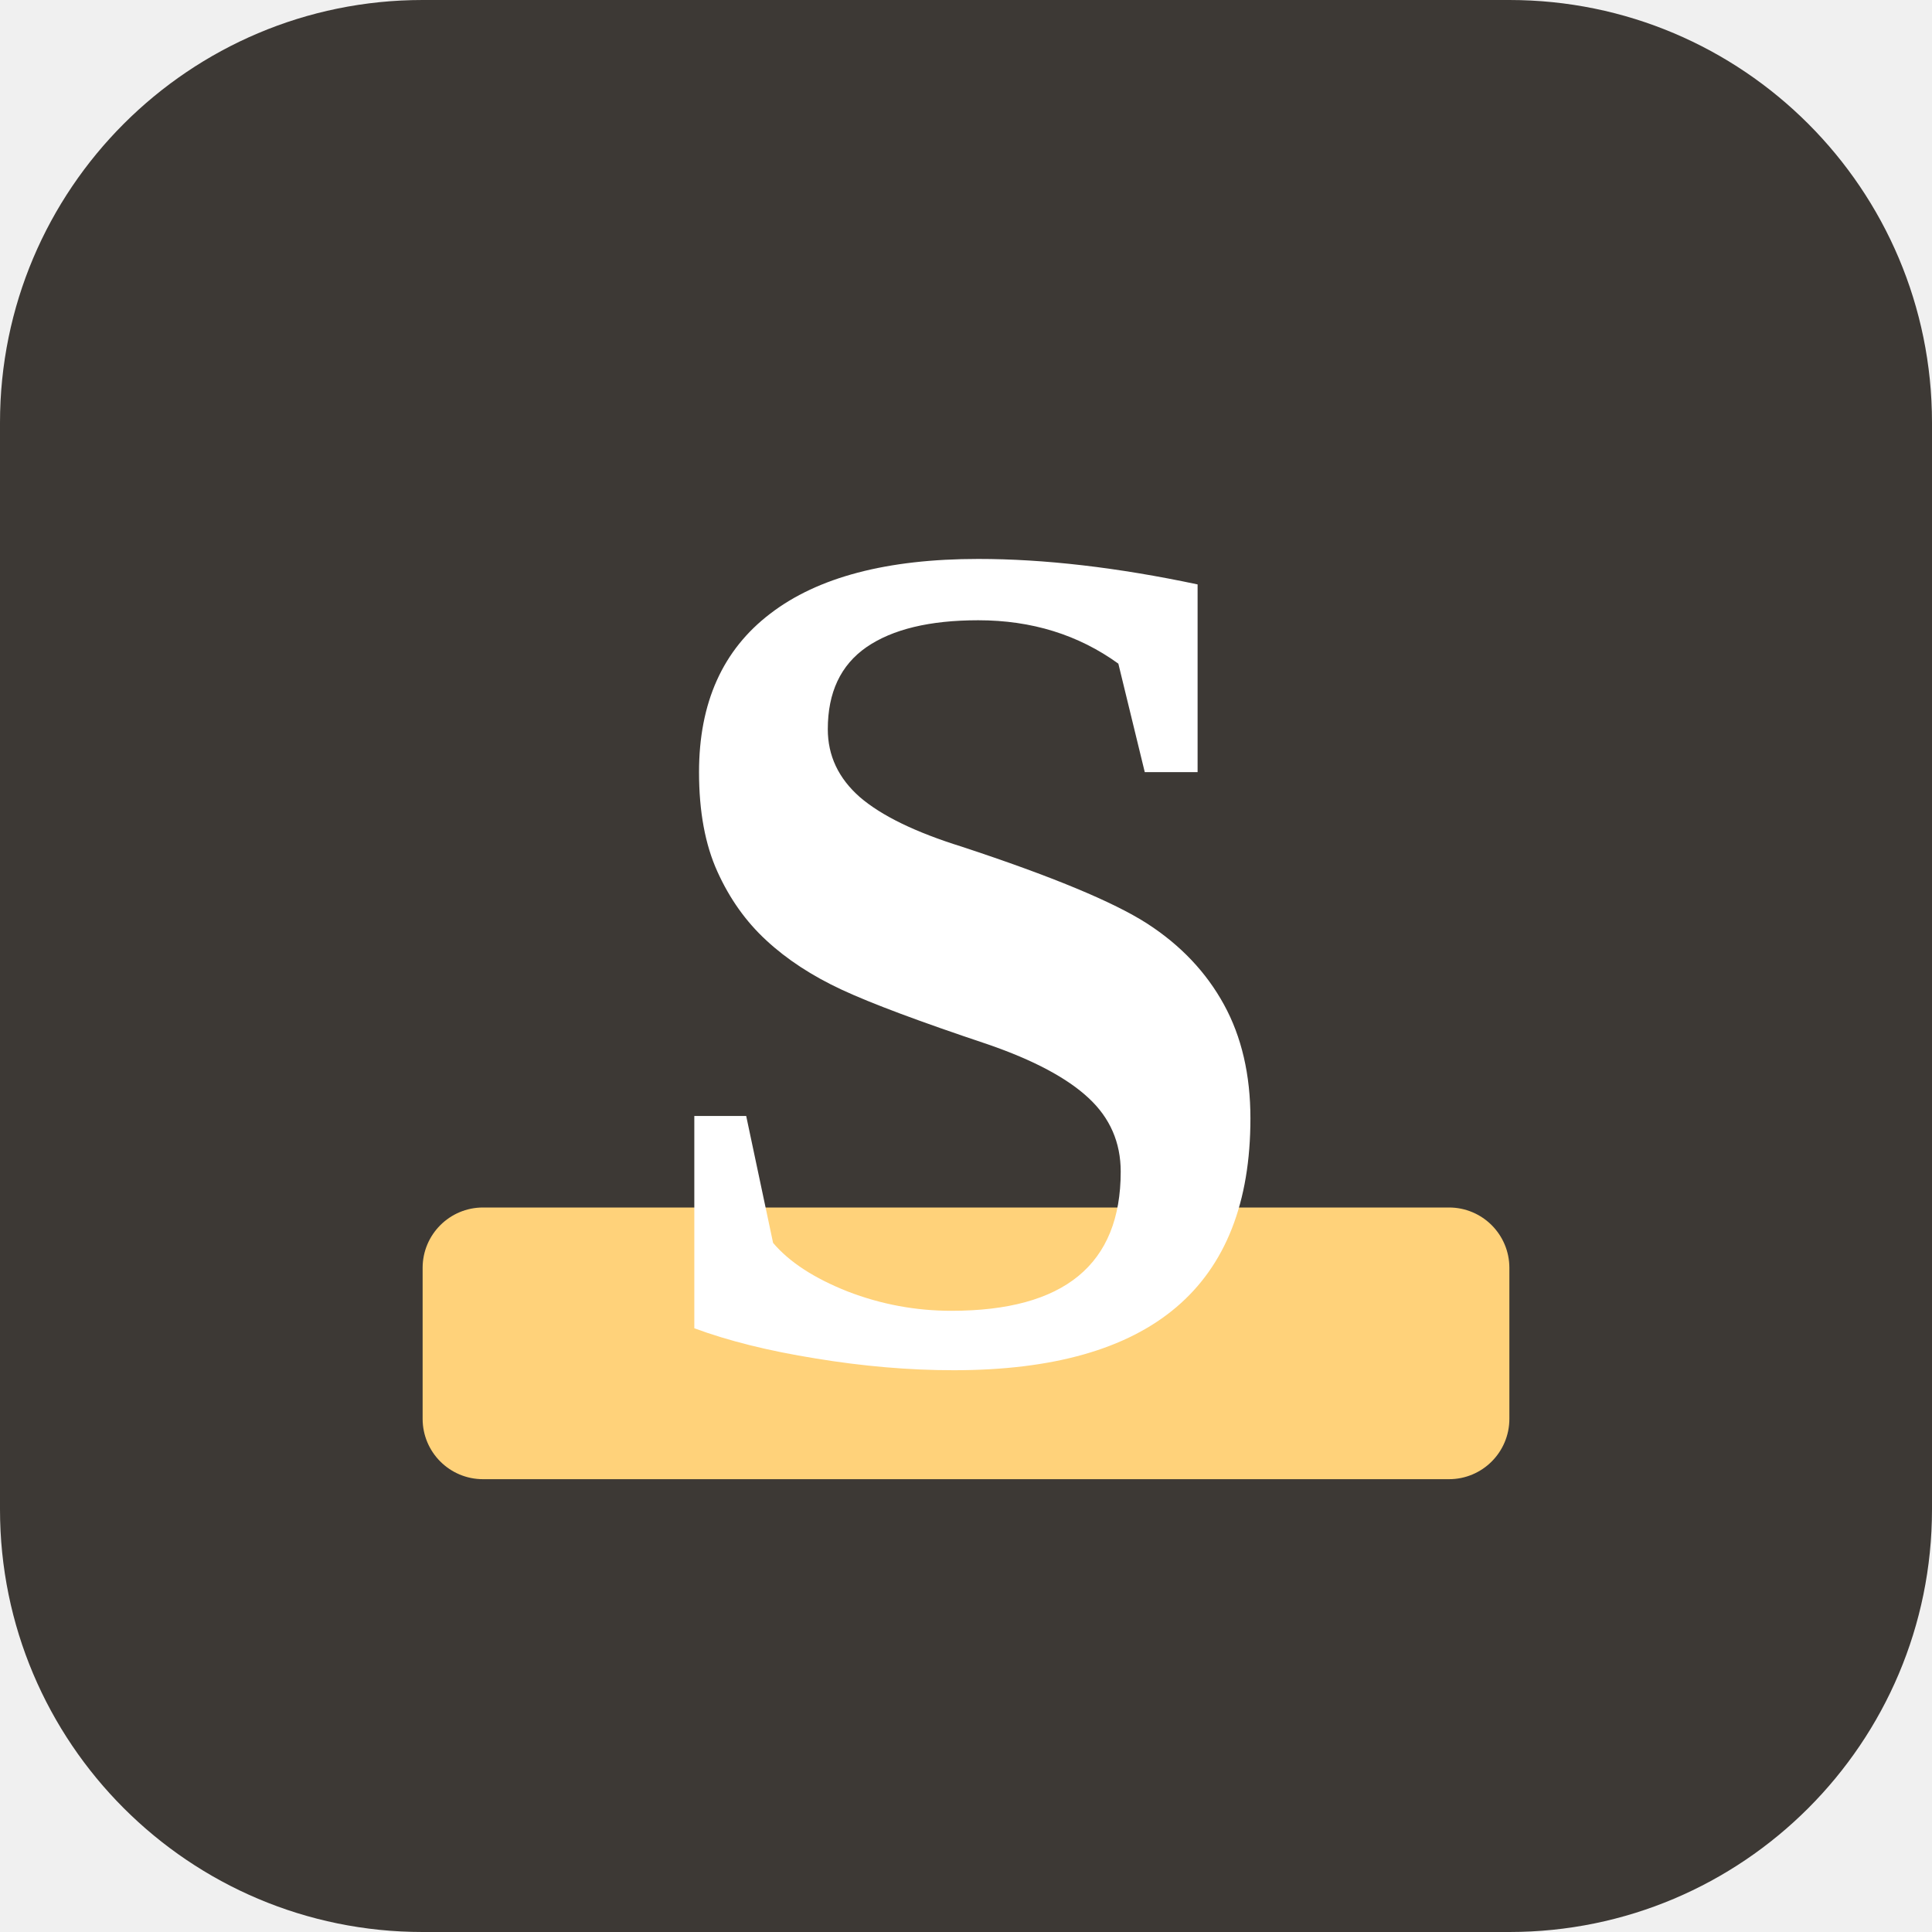
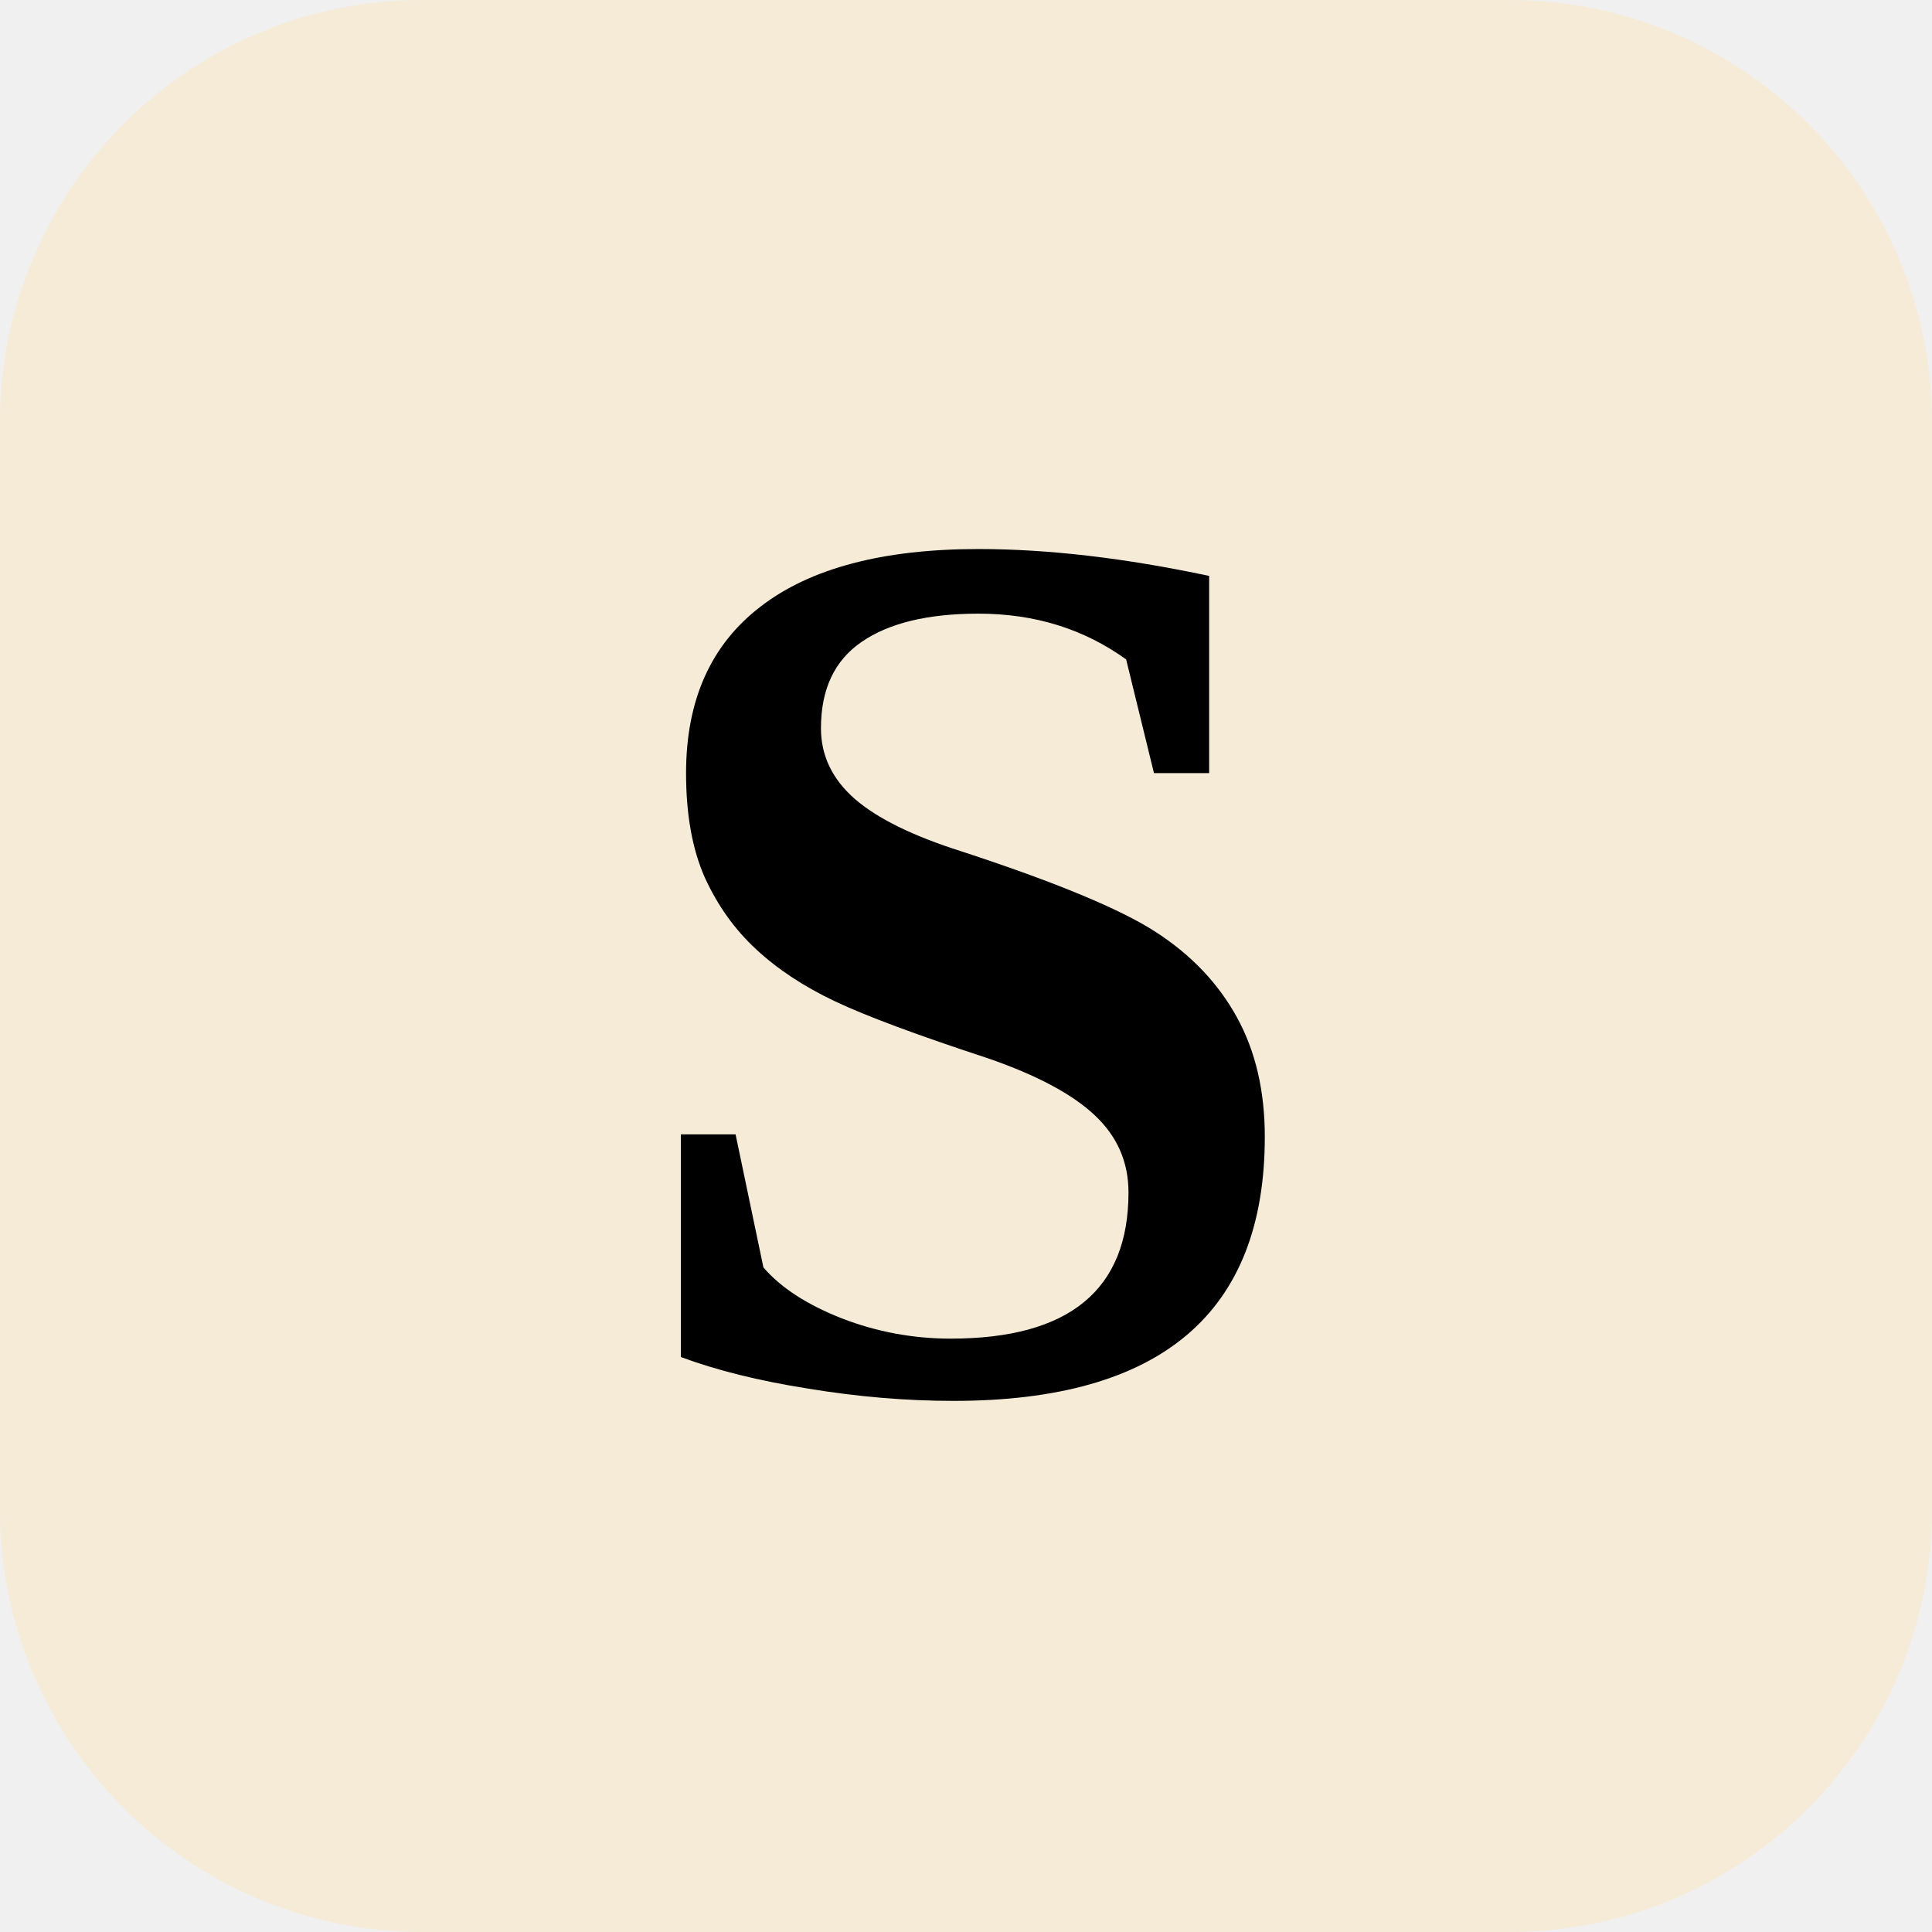
<svg xmlns="http://www.w3.org/2000/svg" viewBox="0 0 64 64">
-   <rect width="64" height="64" rx="14" fill="#3D3935" />
-   <rect x="14" y="40" width="36" height="9" rx="2" fill="#FFD27A" />
-   <text x="32" y="45" text-anchor="middle" font-family="Georgia, 'Times New Roman', serif" font-size="40" font-weight="700" fill="#FFFFFF">S</text>
+   <rect width="64" height="64" rx="14" fill="#F5EBD7" />
+   <text x="32" y="46" text-anchor="middle" font-family="Georgia, 'Times New Roman', serif" font-size="42" font-weight="700" fill="#000000">S</text>
</svg>
